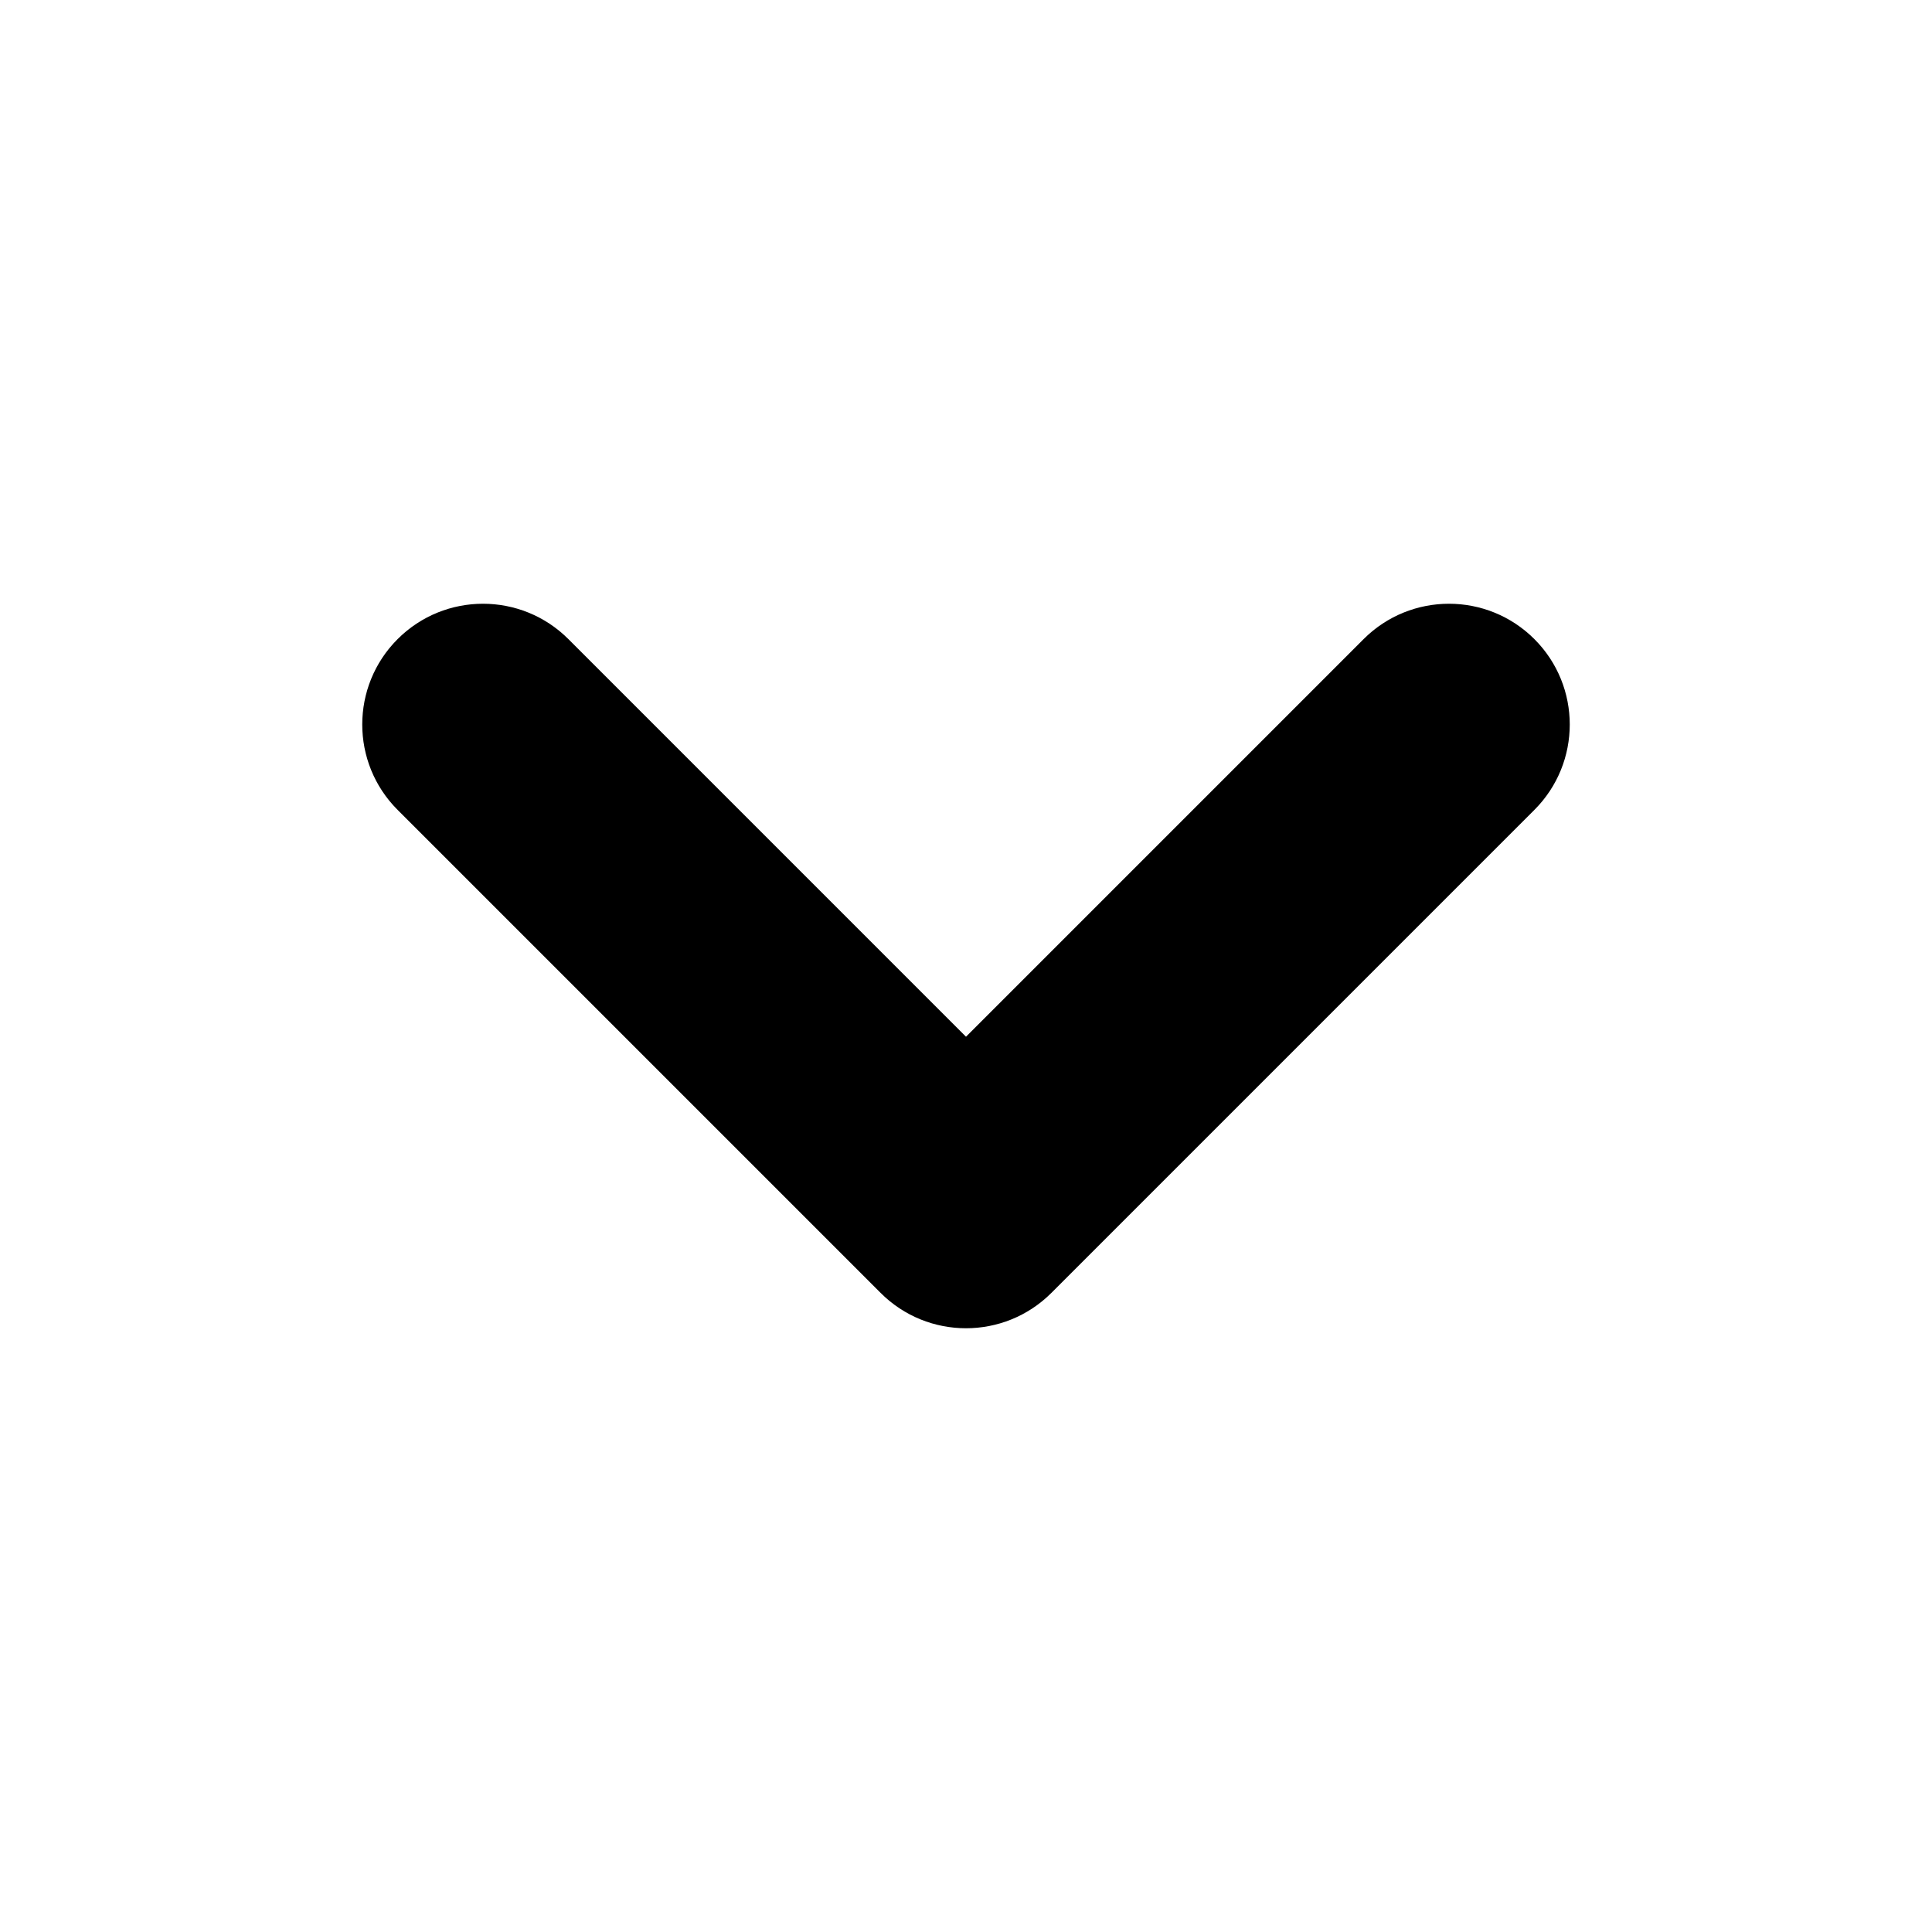
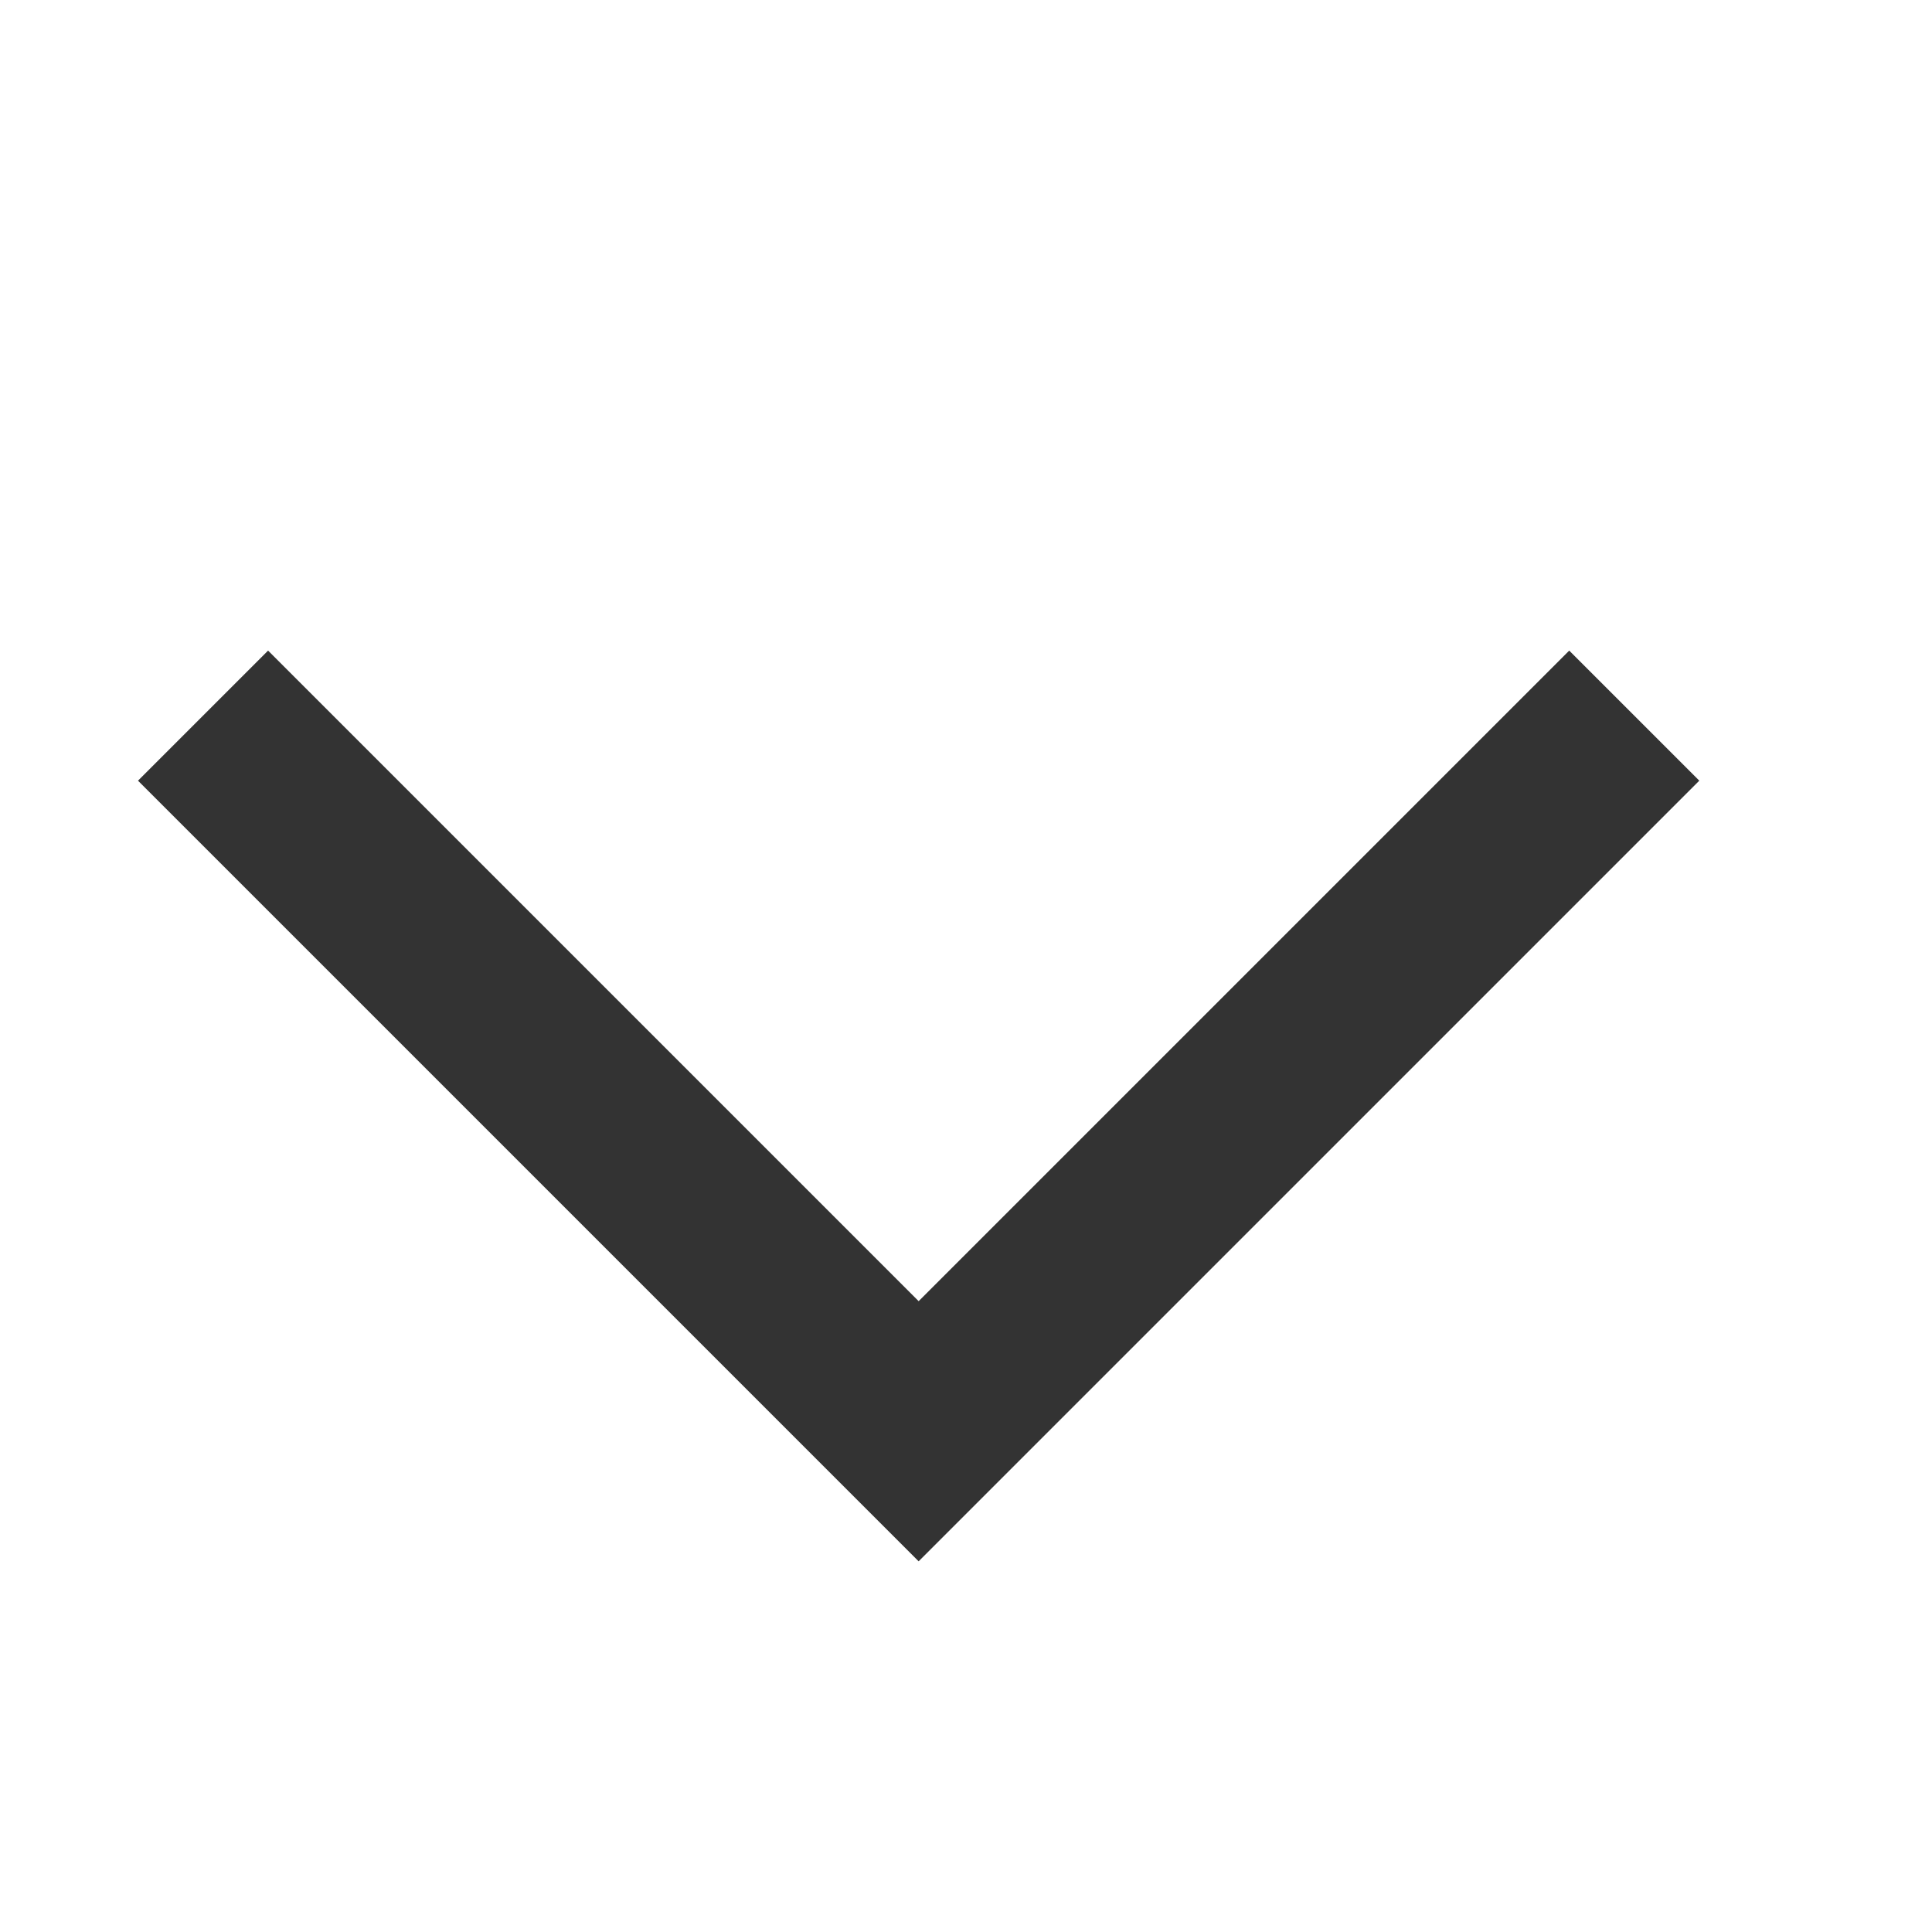
- <svg xmlns="http://www.w3.org/2000/svg" width="96px" height="96px" viewBox="0 0 96 96" version="1.1">
+ <svg xmlns="http://www.w3.org/2000/svg" width="14px" height="14px" viewBox="0 0 14 14" version="1.1">
  <defs />
-   <g id="Page-1" stroke="none" stroke-width="1" fill="none" fill-rule="evenodd">
-     <g id="Desktop-HD" transform="translate(-1632, -864)" fill="#000000">
-       <g id="arrow-m-down" transform="translate(1680, 912) scale(-1, 1) translate(-1680, -912) translate(1632, 864)">
-         <path d="M31.757,67.757 C29.414,70.101 29.414,73.899 31.757,76.243 C34.101,78.586 37.899,78.586 40.243,76.243 L64.243,52.243 C66.586,49.899 66.586,46.101 64.243,43.757 L40.243,19.757 C37.899,17.414 34.101,17.414 31.757,19.757 C29.414,22.101 29.414,25.899 31.757,28.243 L51.515,48 L31.757,67.757 Z" id="Path-2-Copy-2" transform="translate(48, 48) rotate(90) translate(-48, -48) " />
+   <g id="【未公示】" stroke="none" stroke-width="1" fill="none" fill-rule="evenodd">
+     <g id="【供序章用规范】组件-图标-魏博嘉" transform="translate(-260, -590)" fill="#333333">
+       <g id="指向下14" transform="translate(267, 597) scale(1, -1) rotate(-90) translate(-267, -597) translate(260, 590)">
+         <path d="M8.99,10.657 L9.657,10.657 L9.657,2.657 L8.324,2.657 L8.324,9.324 L1.657,9.324 L1.657,10.657 L8.99,10.657 Z" transform="translate(5.656854, 6.656854) rotate(-45) translate(-5.656854, -6.656854) " />
      </g>
    </g>
  </g>
</svg>
